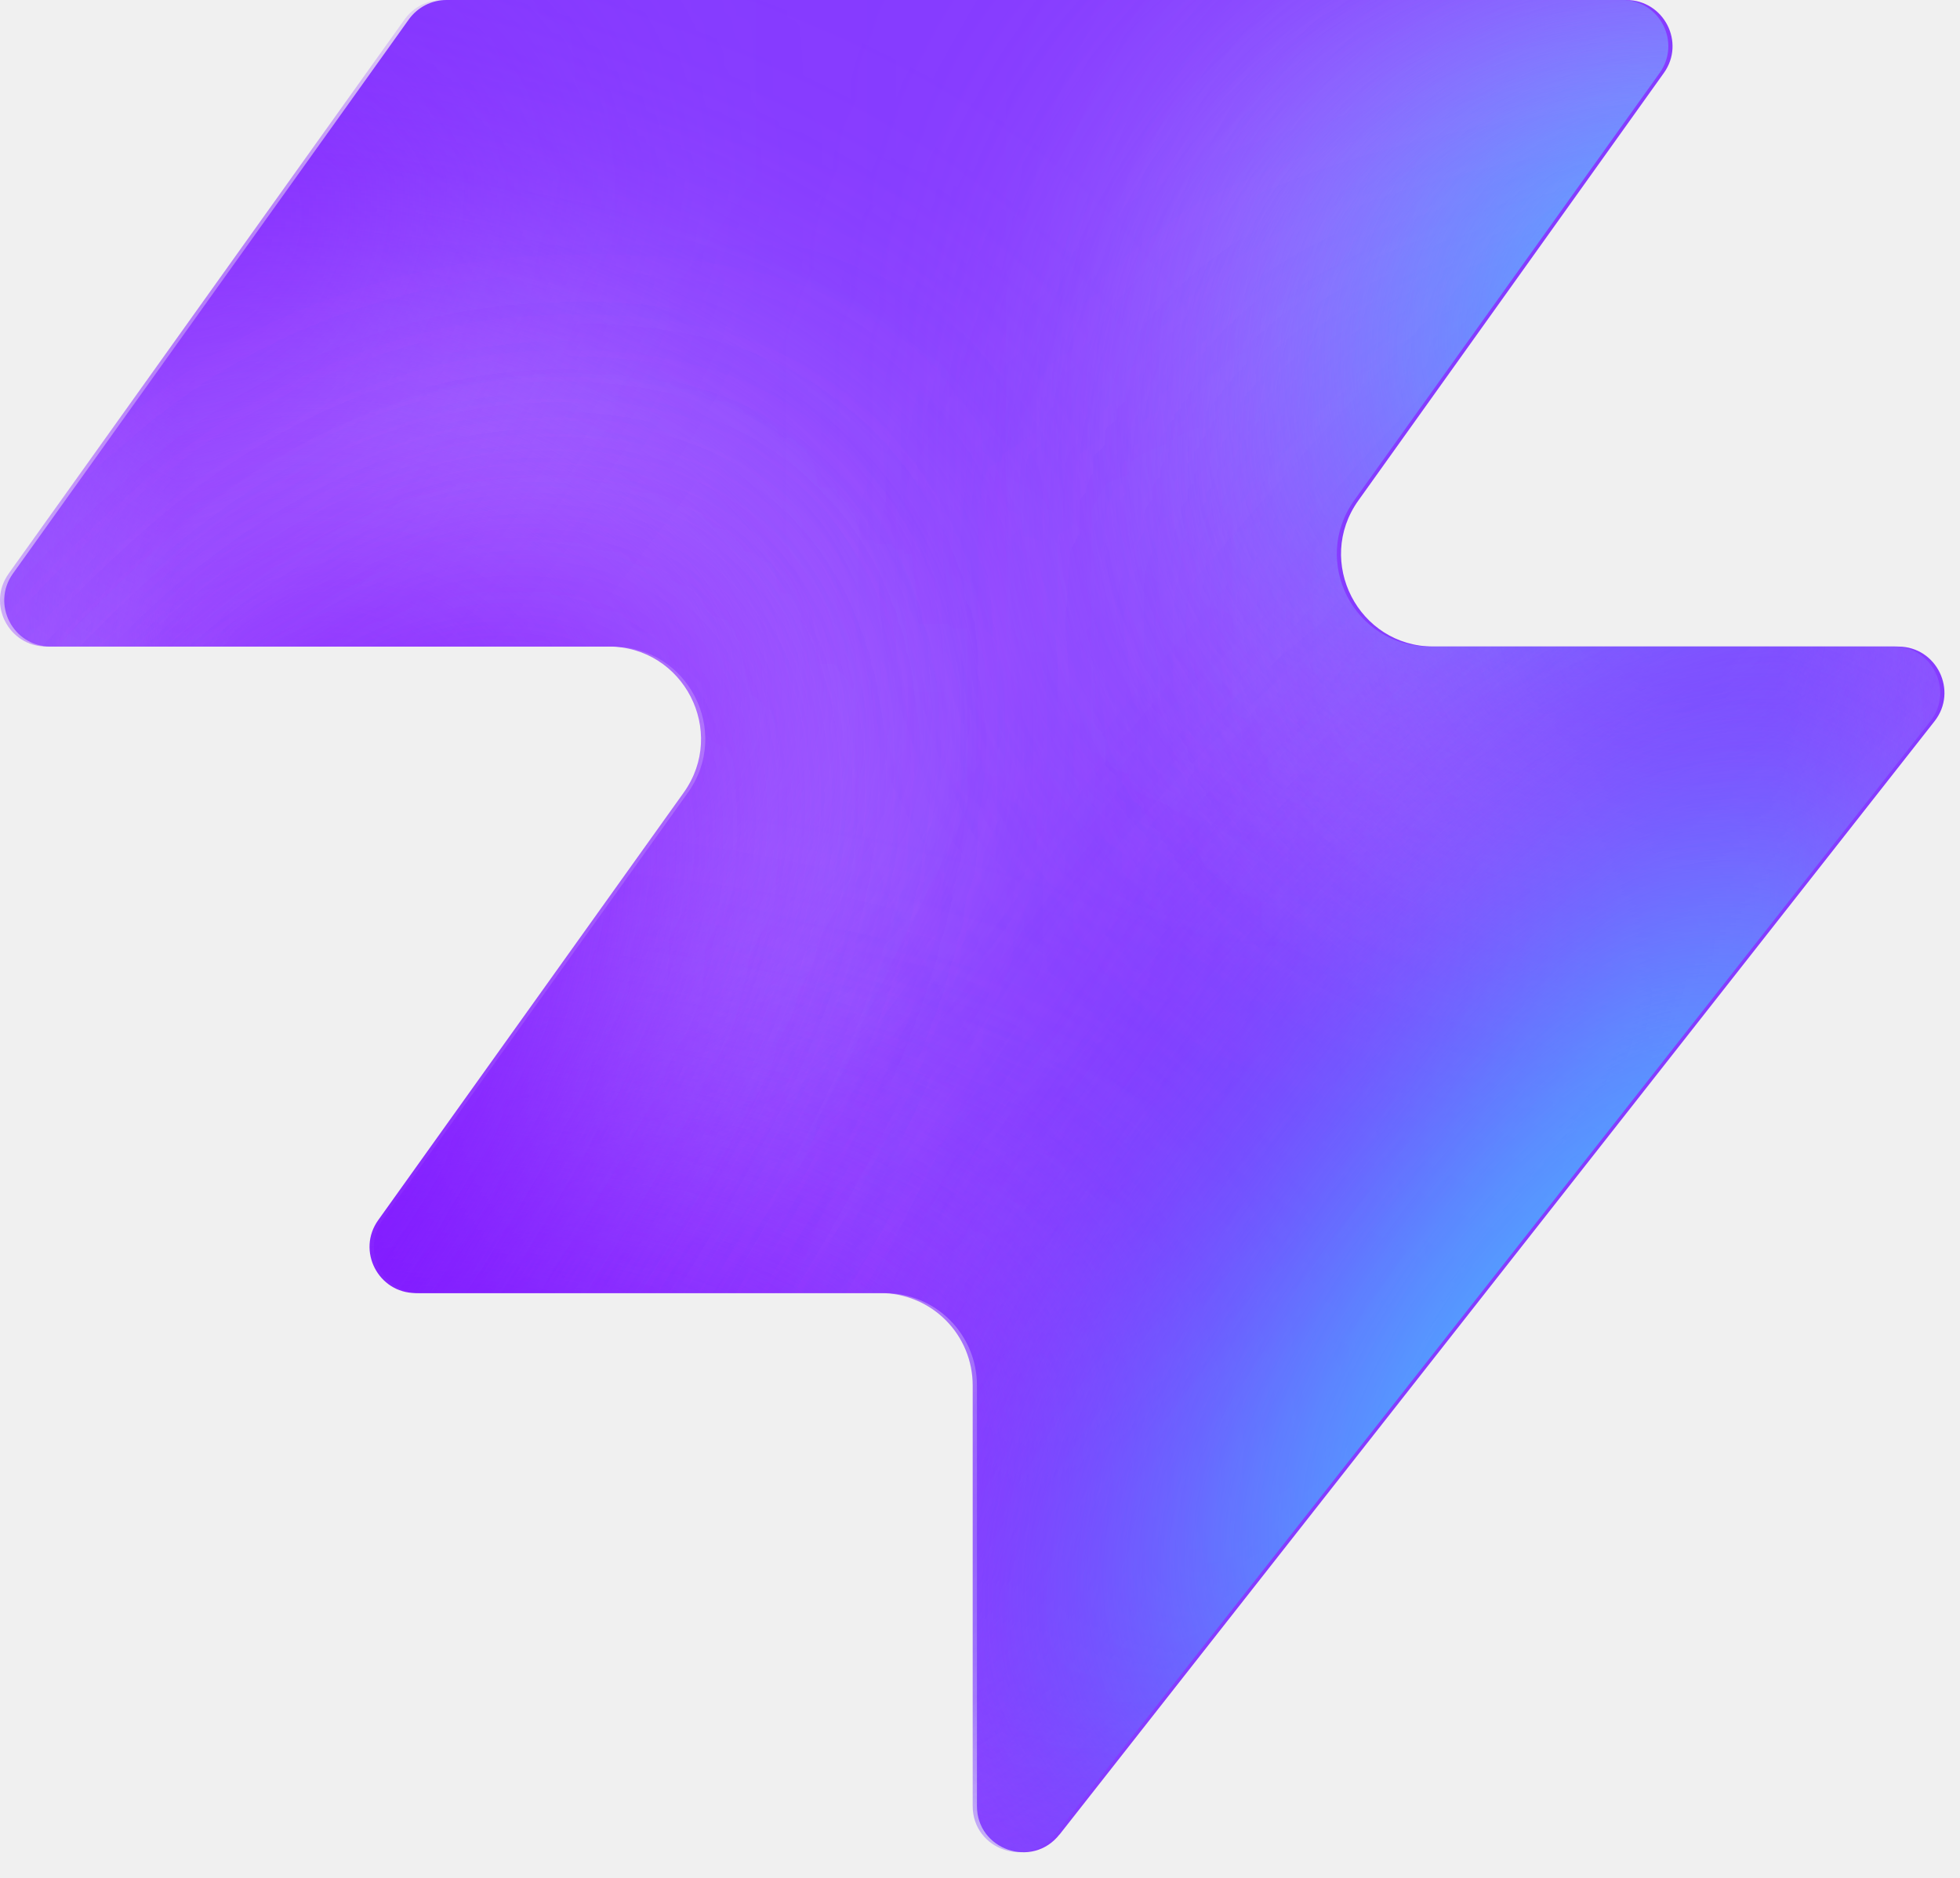
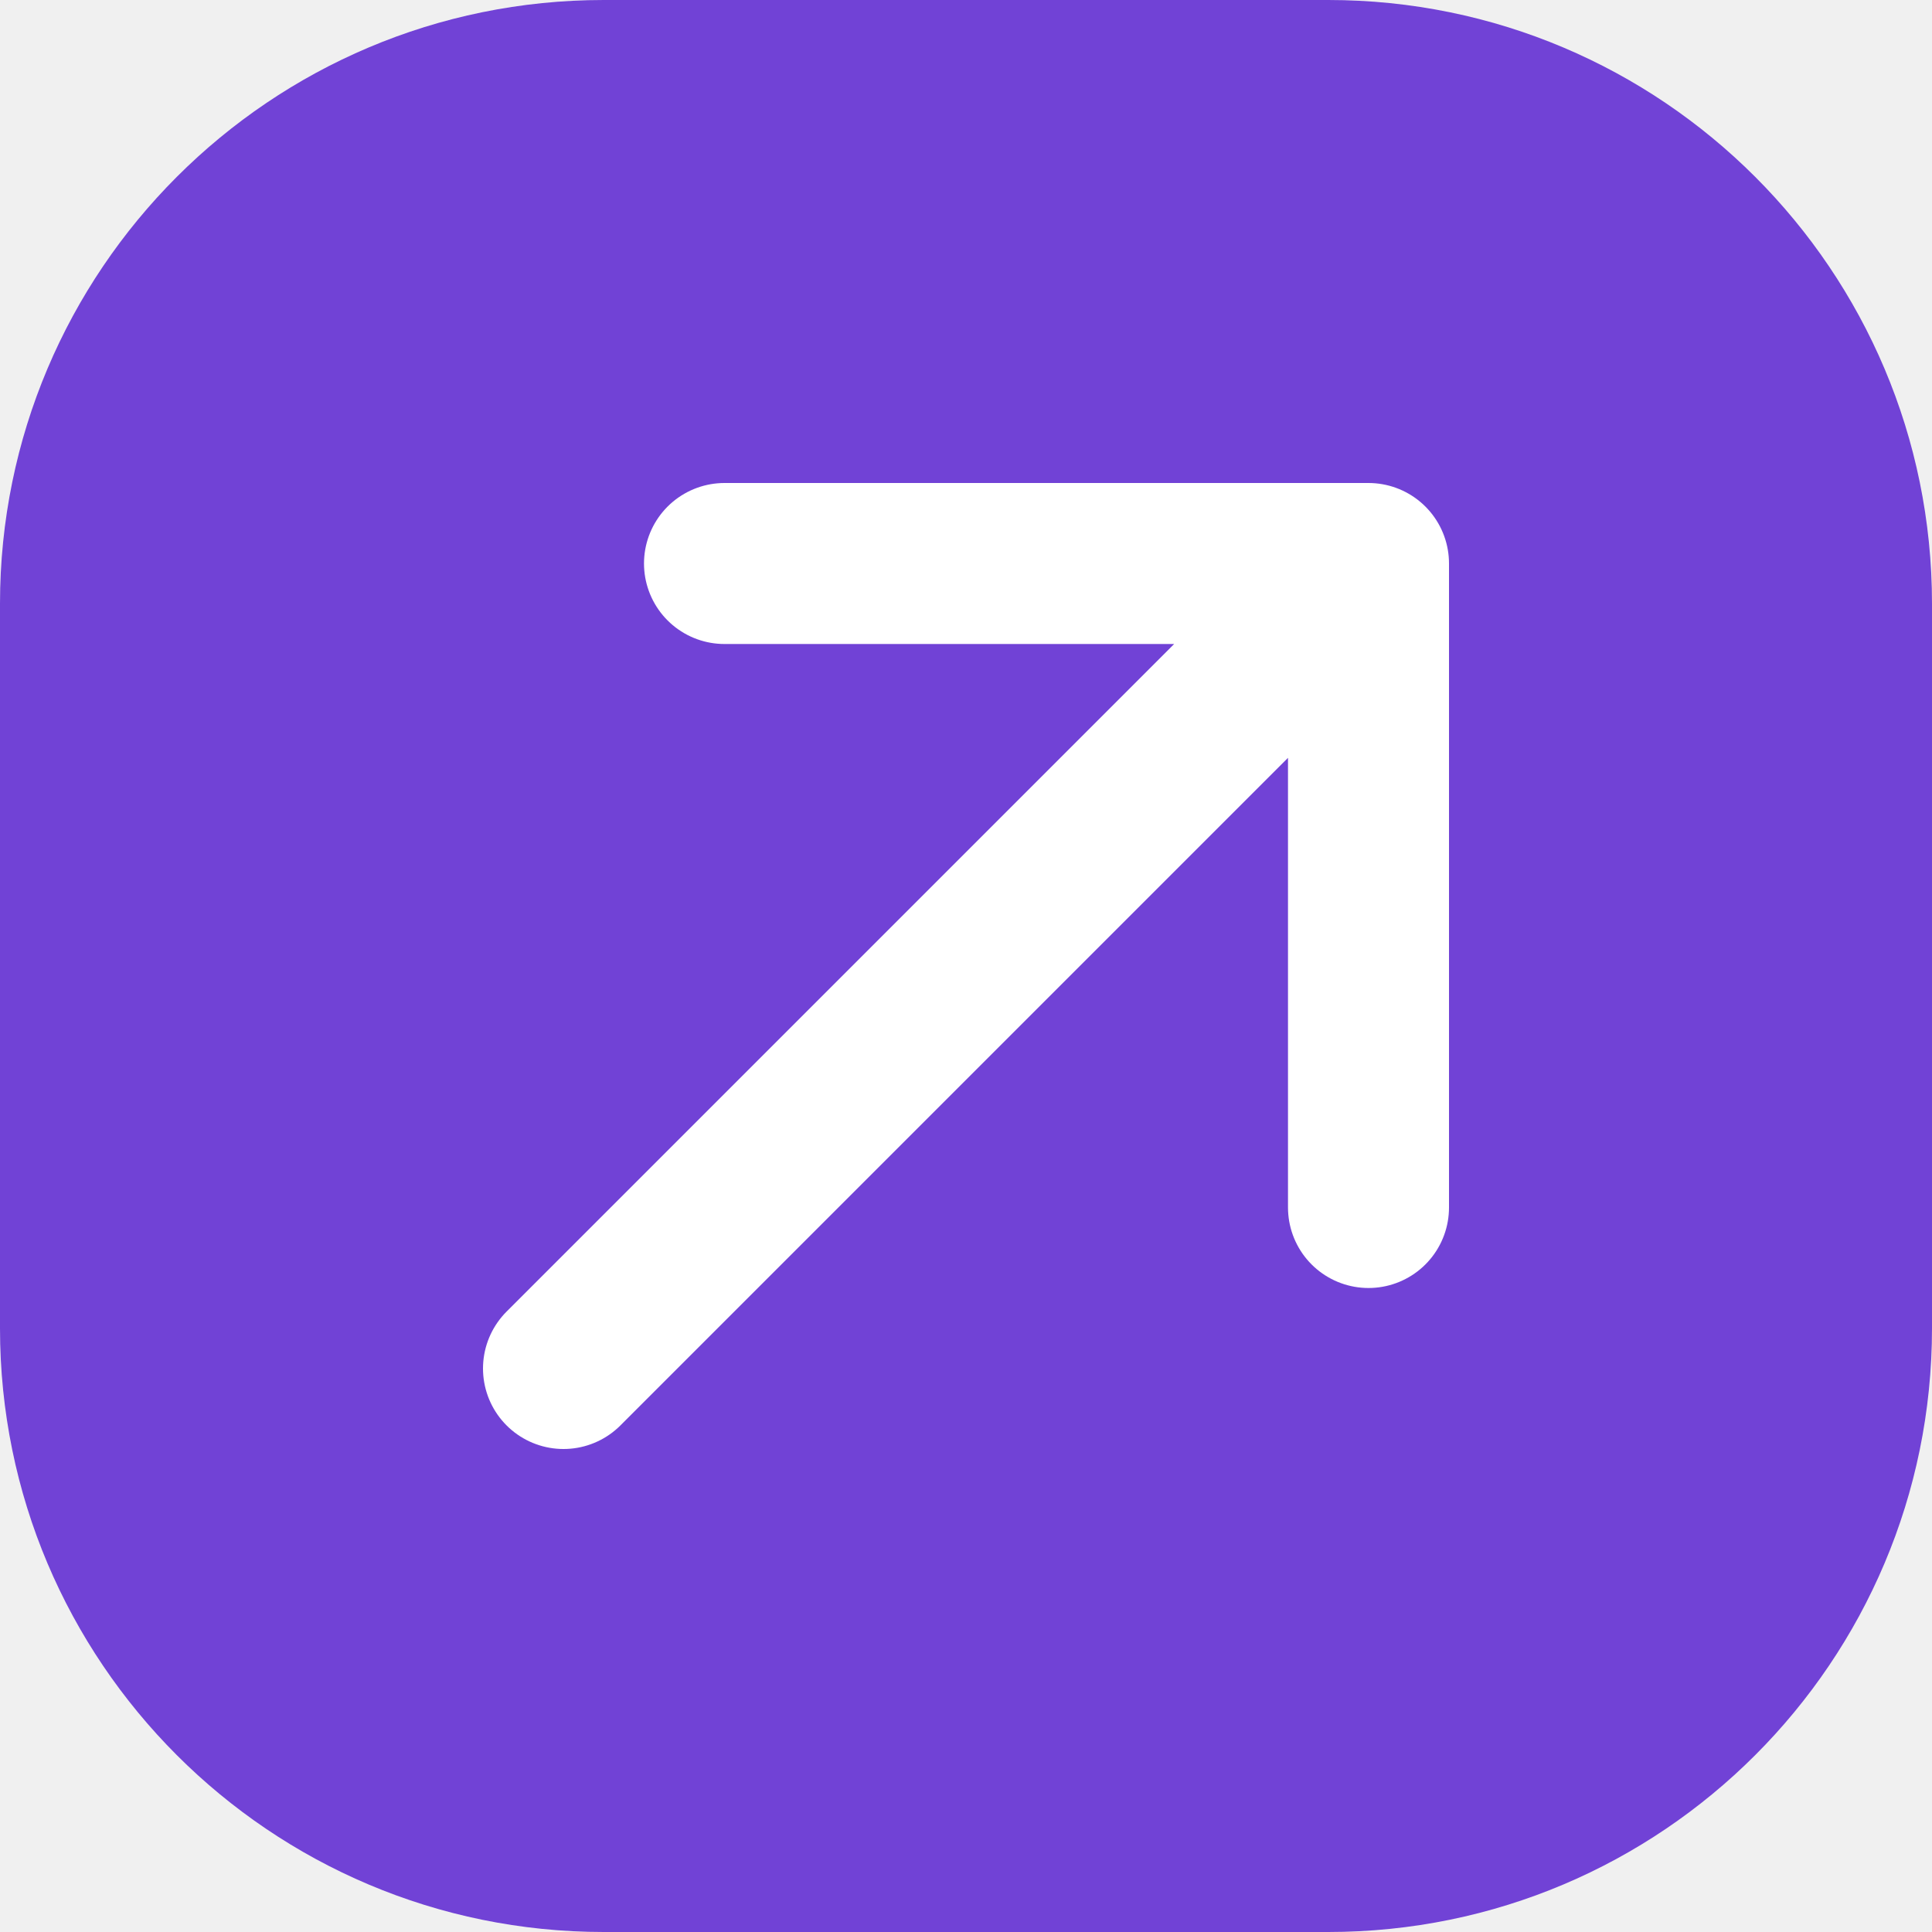
- <svg xmlns="http://www.w3.org/2000/svg" width="48" height="46" fill="none" viewBox="0 0 48 46">
-   <path fill="#863bff" d="M25.946 44.938c-.664.845-2.021.375-2.021-.698V33.937a2.26 2.26 0 0 0-2.262-2.262H10.287c-.92 0-1.456-1.04-.92-1.788l7.48-10.471c1.07-1.497 0-3.578-1.842-3.578H1.237c-.92 0-1.456-1.04-.92-1.788L10.013.474c.214-.297.556-.474.92-.474h28.894c.92 0 1.456 1.04.92 1.788l-7.48 10.471c-1.07 1.498 0 3.579 1.842 3.579h11.377c.943 0 1.473 1.088.89 1.83L25.947 44.94z" style="fill:#863bff;fill:color(display-p3 .525 .23 1);fill-opacity:1" />
-   <mask id="a" width="48" height="46" x="0" y="0" maskUnits="userSpaceOnUse" style="mask-type:alpha">
-     <path fill="#000" d="M25.842 44.938c-.664.844-2.021.375-2.021-.698V33.937a2.26 2.26 0 0 0-2.262-2.262H10.183c-.92 0-1.456-1.04-.92-1.788l7.48-10.471c1.07-1.498 0-3.579-1.842-3.579H1.133c-.92 0-1.456-1.04-.92-1.787L9.91.473c.214-.297.556-.474.92-.474h28.894c.92 0 1.456 1.04.92 1.788l-7.48 10.471c-1.07 1.498 0 3.578 1.842 3.578h11.377c.943 0 1.473 1.088.89 1.832L25.843 44.94z" style="fill:#000;fill-opacity:1" />
-   </mask>
-   <g mask="url(#a)">
-     <g filter="url(#b)">
-       <ellipse cx="5.508" cy="14.704" fill="#ede6ff" rx="5.508" ry="14.704" style="fill:#ede6ff;fill:color(display-p3 .927 .903 1);fill-opacity:1" transform="matrix(.00324 1 1 -.00324 -4.47 31.516)" />
-     </g>
-     <g filter="url(#c)">
-       <ellipse cx="10.399" cy="29.851" fill="#ede6ff" rx="10.399" ry="29.851" style="fill:#ede6ff;fill:color(display-p3 .927 .903 1);fill-opacity:1" transform="matrix(.00324 1 1 -.00324 -39.328 7.883)" />
-     </g>
-     <g filter="url(#d)">
-       <ellipse cx="5.508" cy="30.487" fill="#7e14ff" rx="5.508" ry="30.487" style="fill:#7e14ff;fill:color(display-p3 .492 .077 1);fill-opacity:1" transform="rotate(89.814 -25.913 -14.639)scale(1 -1)" />
-     </g>
-     <g filter="url(#e)">
-       <ellipse cx="5.508" cy="30.599" fill="#7e14ff" rx="5.508" ry="30.599" style="fill:#7e14ff;fill:color(display-p3 .492 .077 1);fill-opacity:1" transform="rotate(89.814 -32.644 -3.334)scale(1 -1)" />
-     </g>
-     <g filter="url(#f)">
-       <ellipse cx="5.508" cy="30.599" fill="#7e14ff" rx="5.508" ry="30.599" style="fill:#7e14ff;fill:color(display-p3 .492 .077 1);fill-opacity:1" transform="matrix(.00324 1 1 -.00324 -34.34 30.47)" />
-     </g>
-     <g filter="url(#g)">
-       <ellipse cx="14.072" cy="22.078" fill="#ede6ff" rx="14.072" ry="22.078" style="fill:#ede6ff;fill:color(display-p3 .927 .903 1);fill-opacity:1" transform="rotate(93.35 24.506 48.493)scale(-1 1)" />
-     </g>
-     <g filter="url(#h)">
-       <ellipse cx="3.47" cy="21.501" fill="#7e14ff" rx="3.47" ry="21.501" style="fill:#7e14ff;fill:color(display-p3 .492 .077 1);fill-opacity:1" transform="rotate(89.009 28.708 47.59)scale(-1 1)" />
-     </g>
-     <g filter="url(#i)">
-       <ellipse cx="3.47" cy="21.501" fill="#7e14ff" rx="3.47" ry="21.501" style="fill:#7e14ff;fill:color(display-p3 .492 .077 1);fill-opacity:1" transform="rotate(89.009 28.708 47.59)scale(-1 1)" />
-     </g>
-     <g filter="url(#j)">
-       <ellipse cx=".387" cy="8.972" fill="#7e14ff" rx="4.407" ry="29.108" style="fill:#7e14ff;fill:color(display-p3 .492 .077 1);fill-opacity:1" transform="rotate(39.51 .387 8.972)" />
-     </g>
-     <g filter="url(#k)">
-       <ellipse cx="47.523" cy="-6.092" fill="#7e14ff" rx="4.407" ry="29.108" style="fill:#7e14ff;fill:color(display-p3 .492 .077 1);fill-opacity:1" transform="rotate(37.892 47.523 -6.092)" />
-     </g>
-     <g filter="url(#l)">
-       <ellipse cx="41.412" cy="6.333" fill="#47bfff" rx="5.971" ry="9.665" style="fill:#47bfff;fill:color(display-p3 .28 .748 1);fill-opacity:1" transform="rotate(37.892 41.412 6.333)" />
-     </g>
-     <g filter="url(#m)">
-       <ellipse cx="-1.879" cy="38.332" fill="#7e14ff" rx="4.407" ry="29.108" style="fill:#7e14ff;fill:color(display-p3 .492 .077 1);fill-opacity:1" transform="rotate(37.892 -1.88 38.332)" />
-     </g>
-     <g filter="url(#n)">
-       <ellipse cx="-1.879" cy="38.332" fill="#7e14ff" rx="4.407" ry="29.108" style="fill:#7e14ff;fill:color(display-p3 .492 .077 1);fill-opacity:1" transform="rotate(37.892 -1.88 38.332)" />
-     </g>
-     <g filter="url(#o)">
-       <ellipse cx="35.651" cy="29.907" fill="#7e14ff" rx="4.407" ry="29.108" style="fill:#7e14ff;fill:color(display-p3 .492 .077 1);fill-opacity:1" transform="rotate(37.892 35.651 29.907)" />
-     </g>
-     <g filter="url(#p)">
-       <ellipse cx="38.418" cy="32.4" fill="#47bfff" rx="5.971" ry="15.297" style="fill:#47bfff;fill:color(display-p3 .28 .748 1);fill-opacity:1" transform="rotate(37.892 38.418 32.4)" />
-     </g>
-   </g>
-   <defs>
-     <filter id="b" width="60.045" height="41.654" x="-19.77" y="16.149" color-interpolation-filters="sRGB" filterUnits="userSpaceOnUse">
-       <feFlood flood-opacity="0" result="BackgroundImageFix" />
-       <feBlend in="SourceGraphic" in2="BackgroundImageFix" result="shape" />
-       <feGaussianBlur result="effect1_foregroundBlur_2002_17158" stdDeviation="7.659" />
-     </filter>
-     <filter id="c" width="90.34" height="51.437" x="-54.613" y="-7.533" color-interpolation-filters="sRGB" filterUnits="userSpaceOnUse">
-       <feFlood flood-opacity="0" result="BackgroundImageFix" />
-       <feBlend in="SourceGraphic" in2="BackgroundImageFix" result="shape" />
-       <feGaussianBlur result="effect1_foregroundBlur_2002_17158" stdDeviation="7.659" />
-     </filter>
-     <filter id="d" width="79.355" height="29.4" x="-49.64" y="2.03" color-interpolation-filters="sRGB" filterUnits="userSpaceOnUse">
-       <feFlood flood-opacity="0" result="BackgroundImageFix" />
-       <feBlend in="SourceGraphic" in2="BackgroundImageFix" result="shape" />
-       <feGaussianBlur result="effect1_foregroundBlur_2002_17158" stdDeviation="4.596" />
-     </filter>
-     <filter id="e" width="79.579" height="29.4" x="-45.045" y="20.029" color-interpolation-filters="sRGB" filterUnits="userSpaceOnUse">
-       <feFlood flood-opacity="0" result="BackgroundImageFix" />
-       <feBlend in="SourceGraphic" in2="BackgroundImageFix" result="shape" />
-       <feGaussianBlur result="effect1_foregroundBlur_2002_17158" stdDeviation="4.596" />
-     </filter>
-     <filter id="f" width="79.579" height="29.4" x="-43.513" y="21.178" color-interpolation-filters="sRGB" filterUnits="userSpaceOnUse">
-       <feFlood flood-opacity="0" result="BackgroundImageFix" />
-       <feBlend in="SourceGraphic" in2="BackgroundImageFix" result="shape" />
-       <feGaussianBlur result="effect1_foregroundBlur_2002_17158" stdDeviation="4.596" />
-     </filter>
-     <filter id="g" width="74.749" height="58.852" x="15.756" y="-17.901" color-interpolation-filters="sRGB" filterUnits="userSpaceOnUse">
-       <feFlood flood-opacity="0" result="BackgroundImageFix" />
-       <feBlend in="SourceGraphic" in2="BackgroundImageFix" result="shape" />
-       <feGaussianBlur result="effect1_foregroundBlur_2002_17158" stdDeviation="7.659" />
-     </filter>
-     <filter id="h" width="61.377" height="25.362" x="23.548" y="2.284" color-interpolation-filters="sRGB" filterUnits="userSpaceOnUse">
-       <feFlood flood-opacity="0" result="BackgroundImageFix" />
-       <feBlend in="SourceGraphic" in2="BackgroundImageFix" result="shape" />
-       <feGaussianBlur result="effect1_foregroundBlur_2002_17158" stdDeviation="4.596" />
-     </filter>
-     <filter id="i" width="61.377" height="25.362" x="23.548" y="2.284" color-interpolation-filters="sRGB" filterUnits="userSpaceOnUse">
-       <feFlood flood-opacity="0" result="BackgroundImageFix" />
-       <feBlend in="SourceGraphic" in2="BackgroundImageFix" result="shape" />
-       <feGaussianBlur result="effect1_foregroundBlur_2002_17158" stdDeviation="4.596" />
-     </filter>
-     <filter id="j" width="56.045" height="63.649" x="-27.636" y="-22.853" color-interpolation-filters="sRGB" filterUnits="userSpaceOnUse">
-       <feFlood flood-opacity="0" result="BackgroundImageFix" />
-       <feBlend in="SourceGraphic" in2="BackgroundImageFix" result="shape" />
-       <feGaussianBlur result="effect1_foregroundBlur_2002_17158" stdDeviation="4.596" />
-     </filter>
-     <filter id="k" width="54.814" height="64.646" x="20.116" y="-38.415" color-interpolation-filters="sRGB" filterUnits="userSpaceOnUse">
-       <feFlood flood-opacity="0" result="BackgroundImageFix" />
-       <feBlend in="SourceGraphic" in2="BackgroundImageFix" result="shape" />
-       <feGaussianBlur result="effect1_foregroundBlur_2002_17158" stdDeviation="4.596" />
-     </filter>
-     <filter id="l" width="33.541" height="35.313" x="24.641" y="-11.323" color-interpolation-filters="sRGB" filterUnits="userSpaceOnUse">
-       <feFlood flood-opacity="0" result="BackgroundImageFix" />
-       <feBlend in="SourceGraphic" in2="BackgroundImageFix" result="shape" />
-       <feGaussianBlur result="effect1_foregroundBlur_2002_17158" stdDeviation="4.596" />
-     </filter>
-     <filter id="m" width="54.814" height="64.646" x="-29.286" y="6.009" color-interpolation-filters="sRGB" filterUnits="userSpaceOnUse">
-       <feFlood flood-opacity="0" result="BackgroundImageFix" />
-       <feBlend in="SourceGraphic" in2="BackgroundImageFix" result="shape" />
-       <feGaussianBlur result="effect1_foregroundBlur_2002_17158" stdDeviation="4.596" />
-     </filter>
-     <filter id="n" width="54.814" height="64.646" x="-29.286" y="6.009" color-interpolation-filters="sRGB" filterUnits="userSpaceOnUse">
-       <feFlood flood-opacity="0" result="BackgroundImageFix" />
-       <feBlend in="SourceGraphic" in2="BackgroundImageFix" result="shape" />
-       <feGaussianBlur result="effect1_foregroundBlur_2002_17158" stdDeviation="4.596" />
-     </filter>
-     <filter id="o" width="54.814" height="64.646" x="8.244" y="-2.416" color-interpolation-filters="sRGB" filterUnits="userSpaceOnUse">
-       <feFlood flood-opacity="0" result="BackgroundImageFix" />
-       <feBlend in="SourceGraphic" in2="BackgroundImageFix" result="shape" />
-       <feGaussianBlur result="effect1_foregroundBlur_2002_17158" stdDeviation="4.596" />
-     </filter>
-     <filter id="p" width="39.409" height="43.623" x="18.713" y="10.588" color-interpolation-filters="sRGB" filterUnits="userSpaceOnUse">
-       <feFlood flood-opacity="0" result="BackgroundImageFix" />
-       <feBlend in="SourceGraphic" in2="BackgroundImageFix" result="shape" />
-       <feGaussianBlur result="effect1_foregroundBlur_2002_17158" stdDeviation="4.596" />
-     </filter>
-   </defs>
+ <svg xmlns="http://www.w3.org/2000/svg" viewBox="0 0 48 48">
+   <rect width="48" height="48" rx="15" fill="#7142d6" />
+   <path d="M14 34l20-20m-16 0h16v16" fill="none" stroke="white" stroke-width="4" stroke-linecap="round" stroke-linejoin="round" />
</svg>
